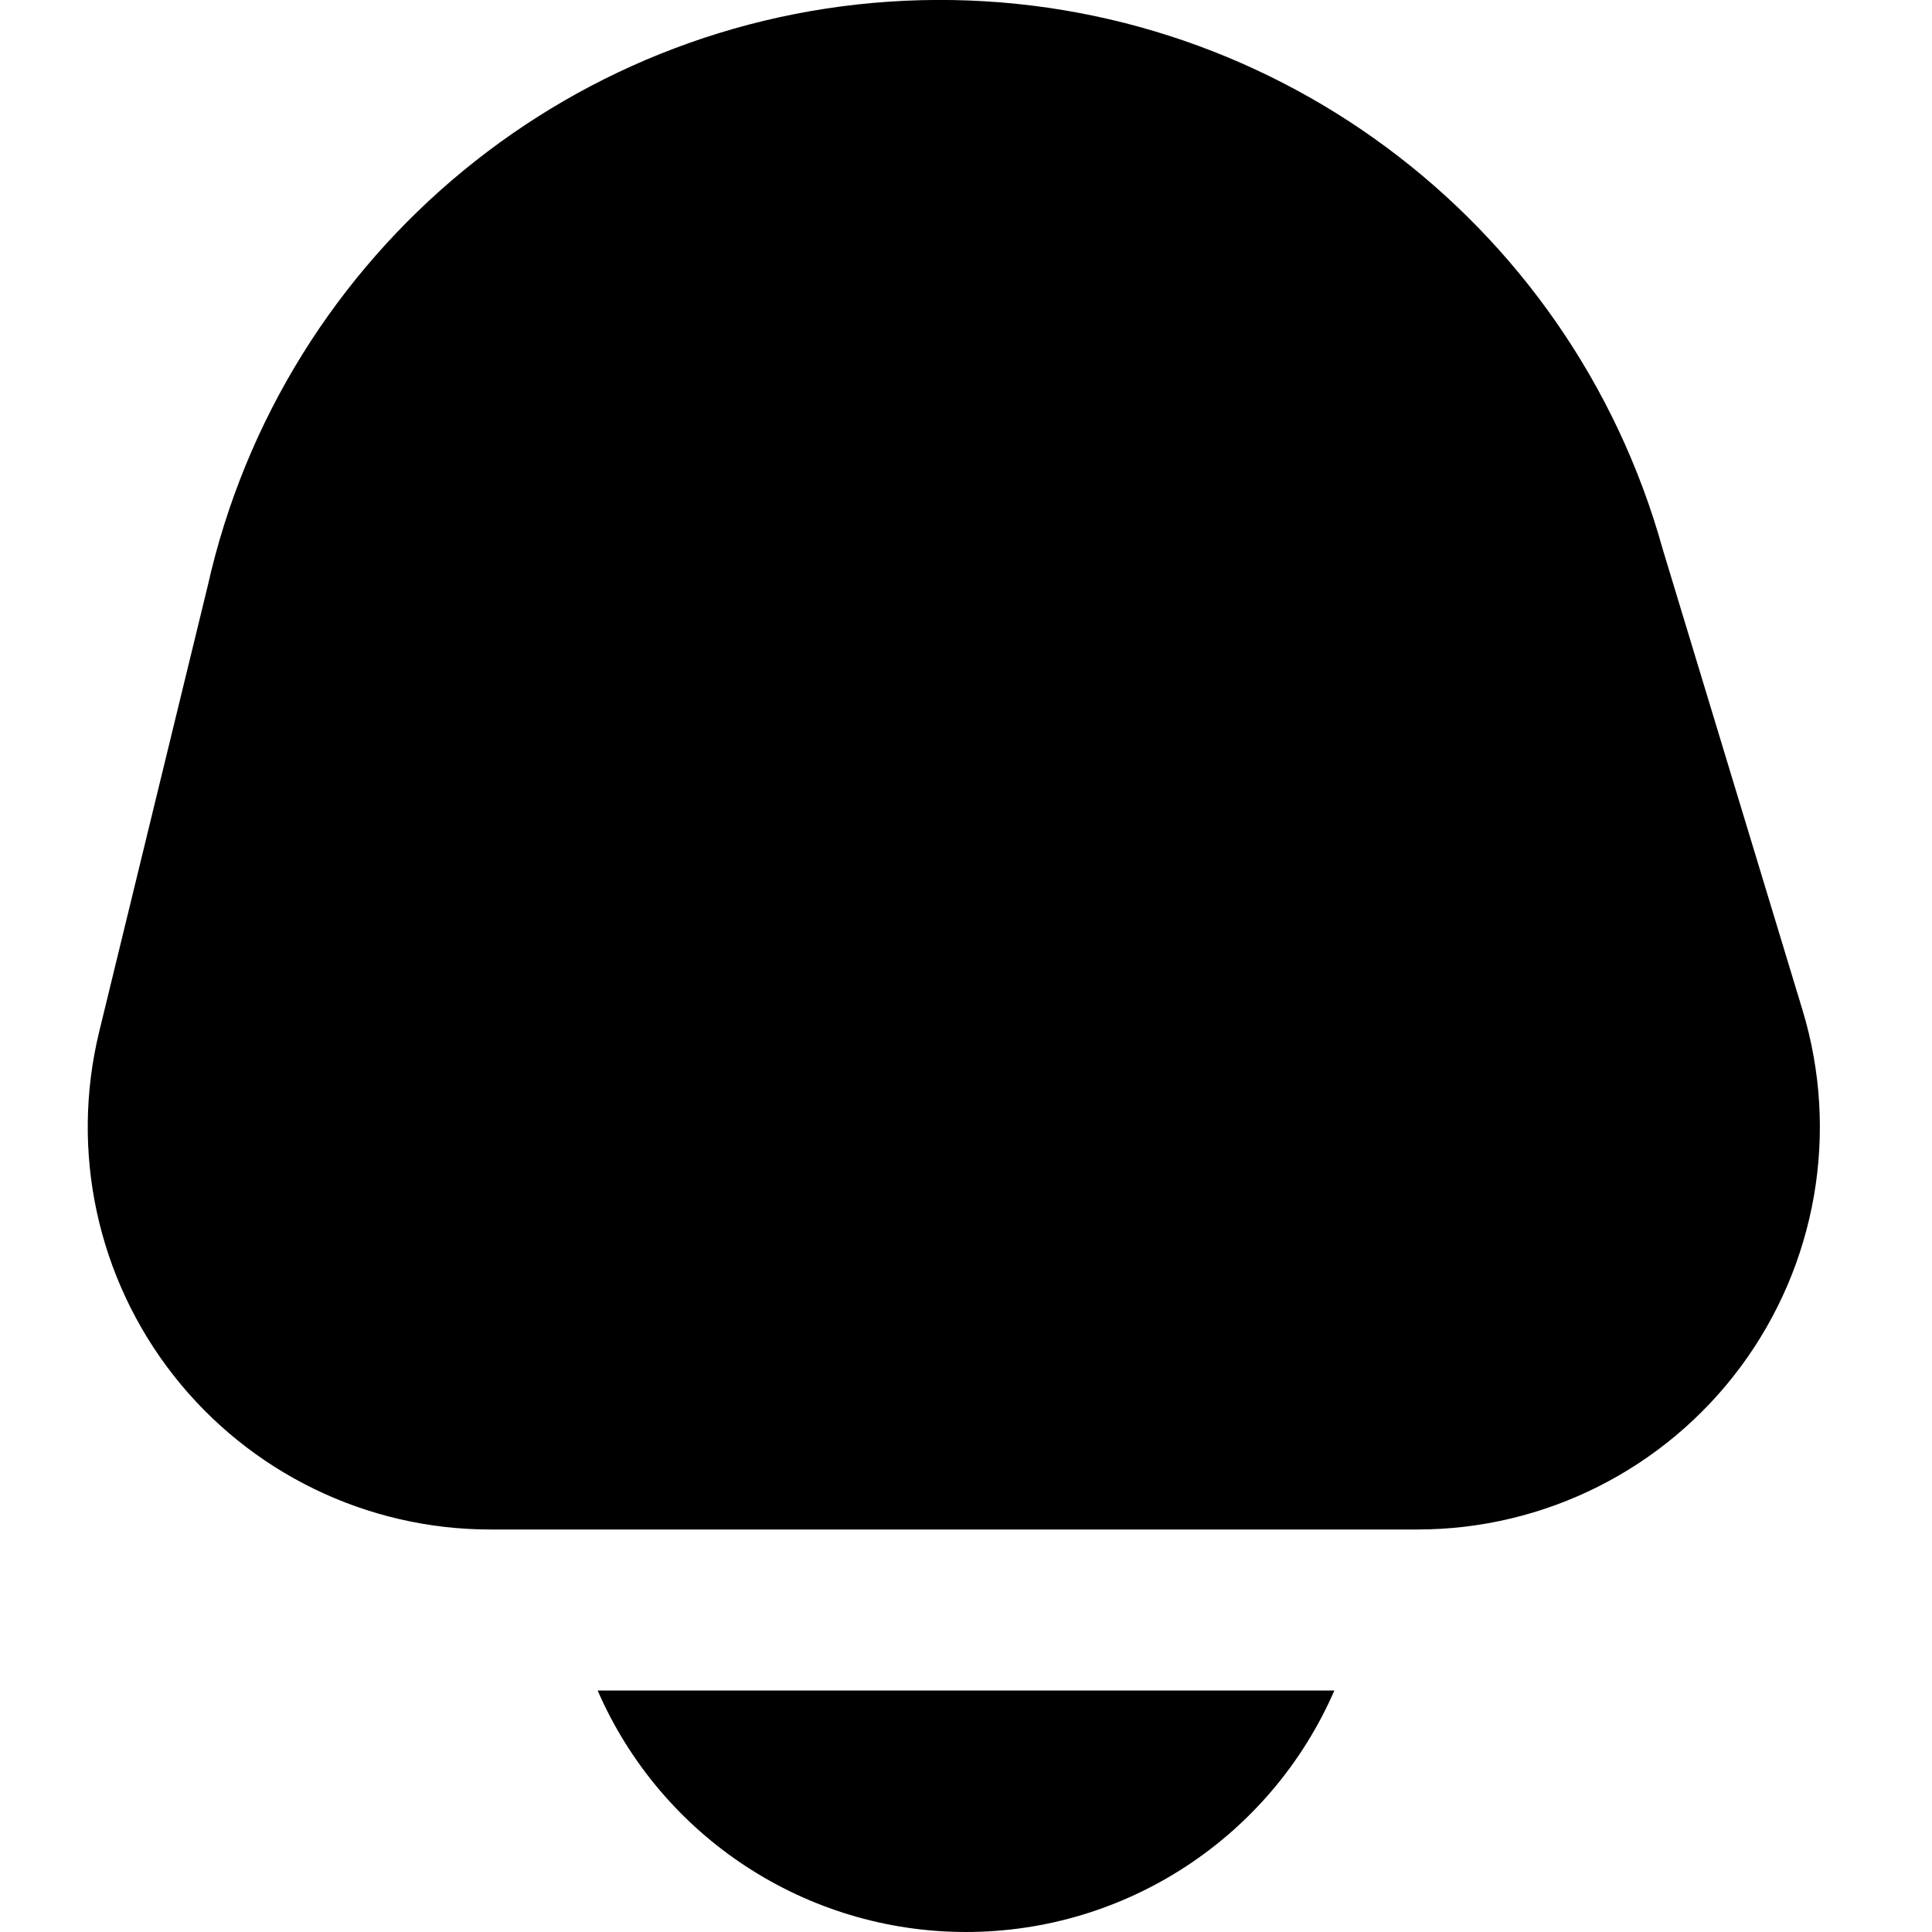
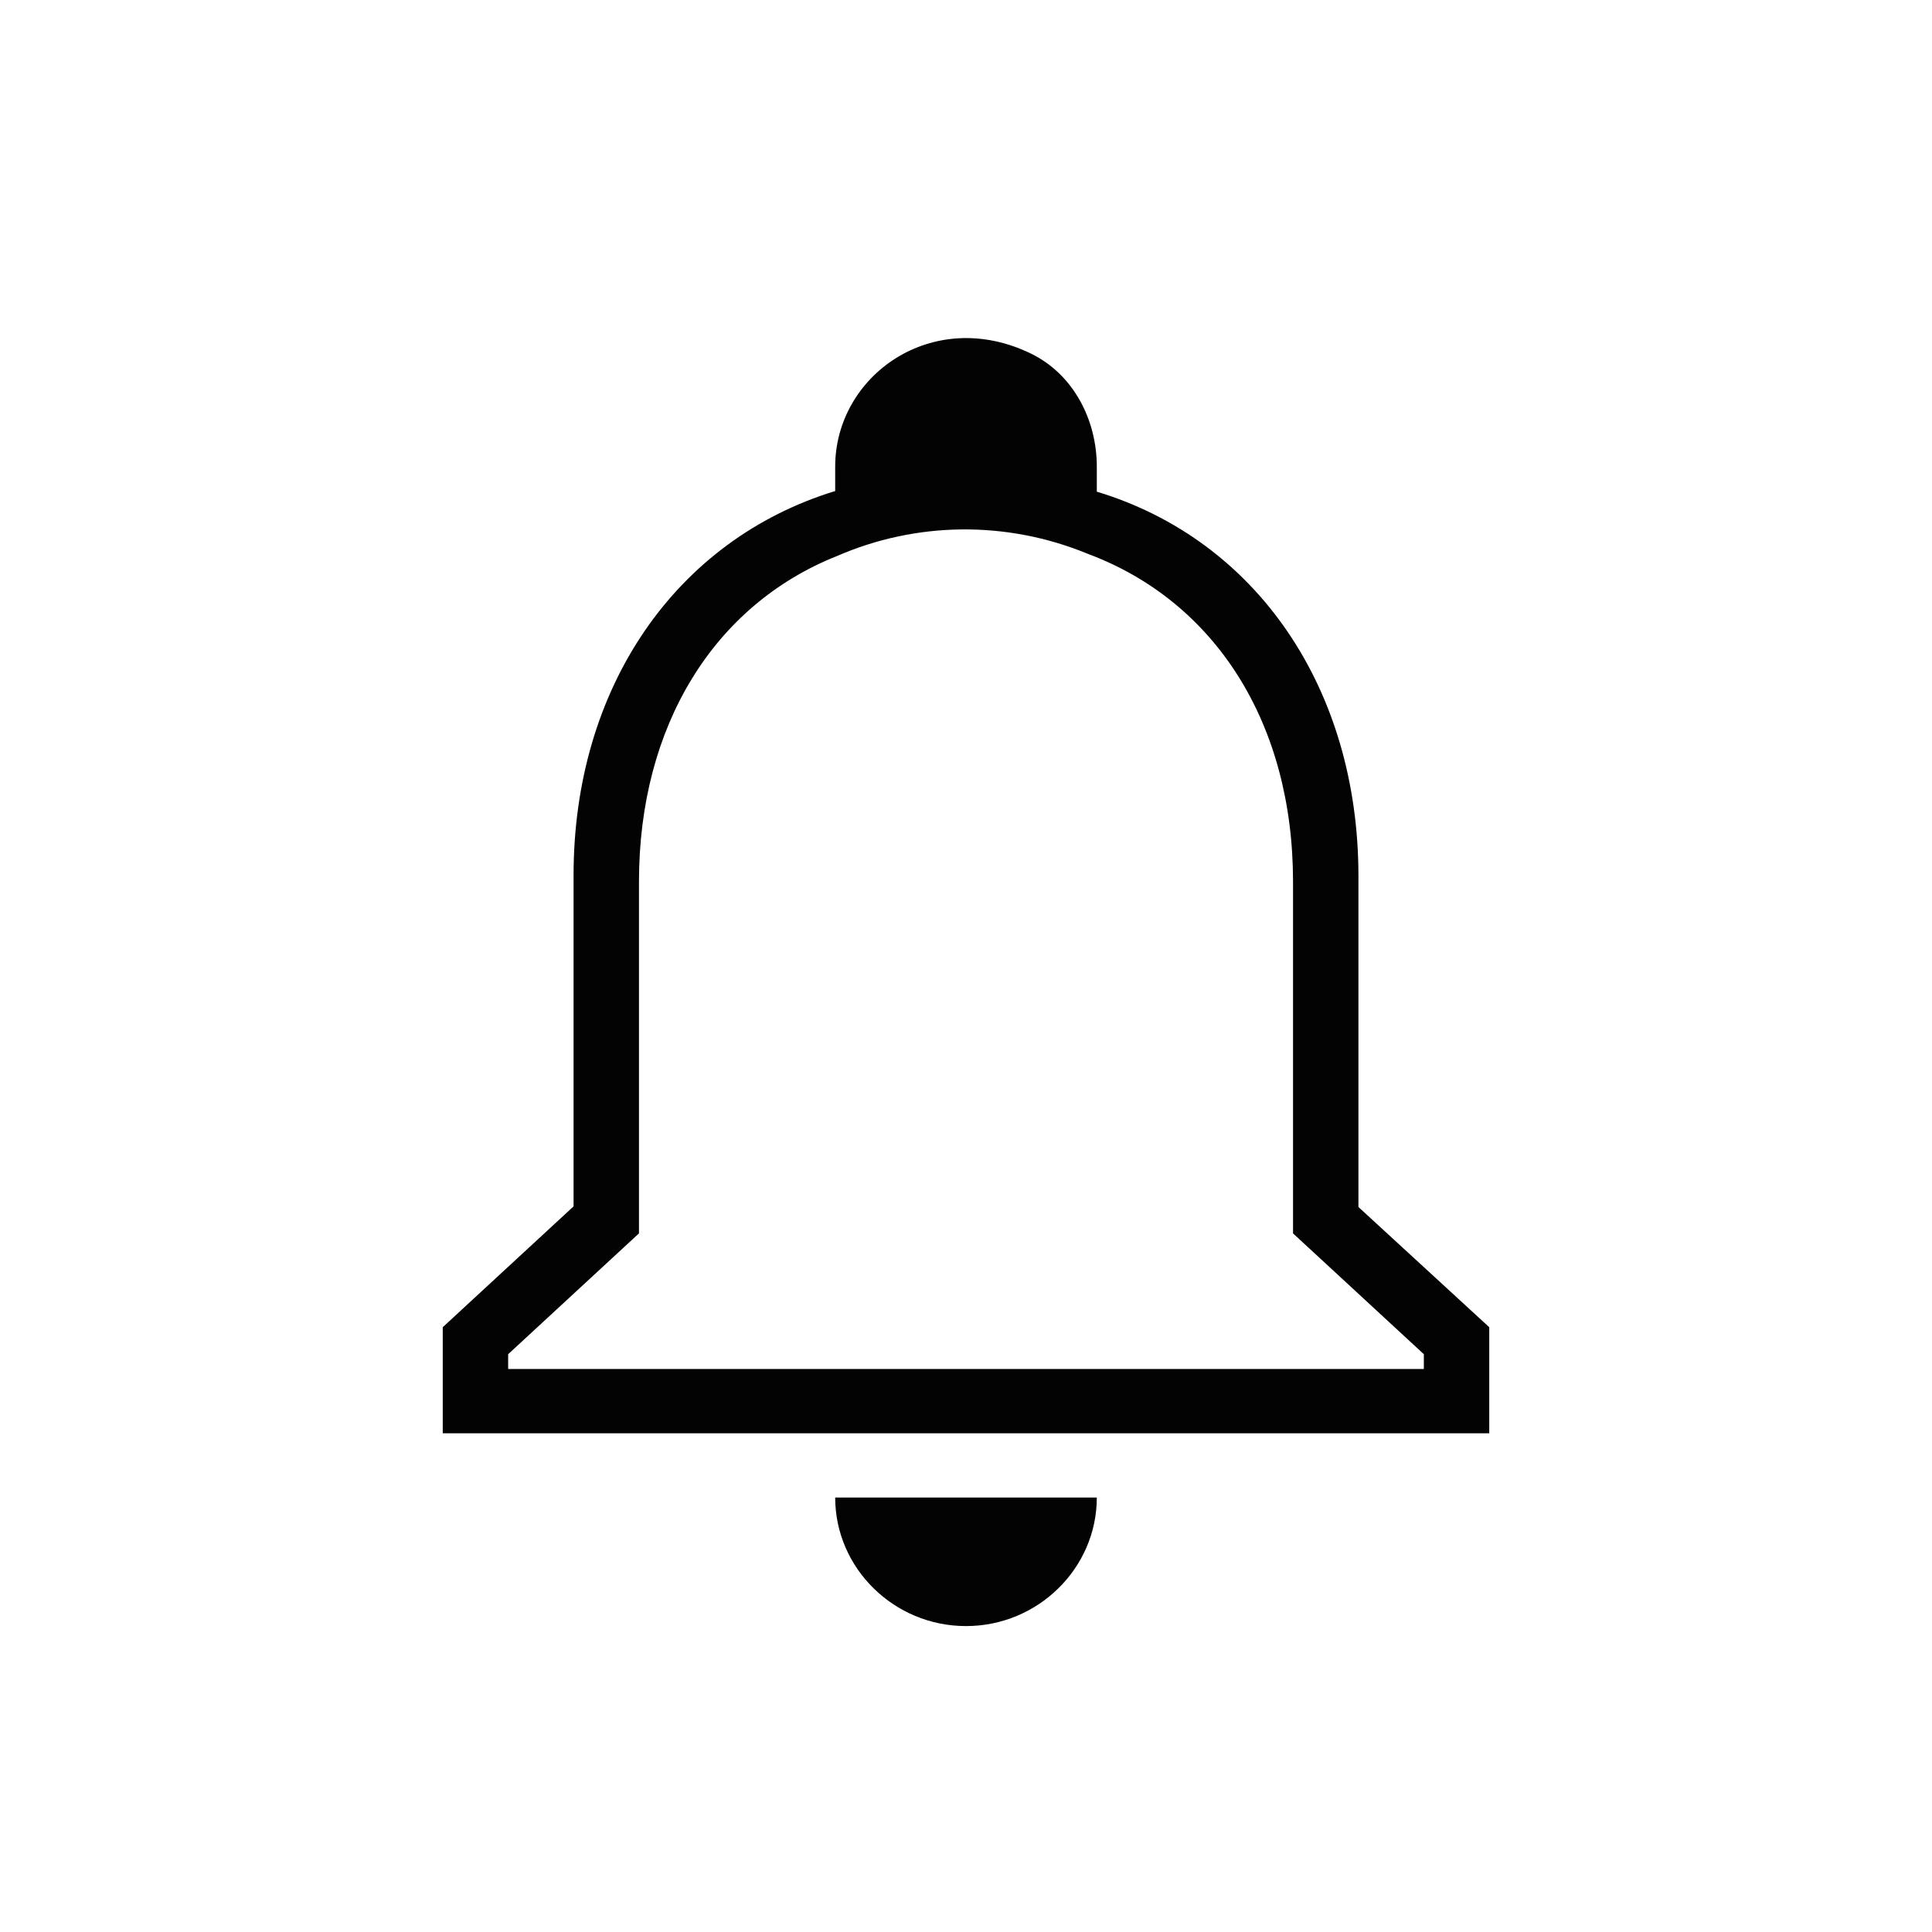
- <svg xmlns="http://www.w3.org/2000/svg" id="Filled" viewBox="0 0 24 24" width="512" height="512">
-   <path d="M7.424,21a4.99,4.99,0,0,0,9.152,0Z" />
-   <path d="M22.392,12.549,20.656,6.826A9.321,9.321,0,0,0,2.58,7.28L1.232,12.817A5,5,0,0,0,6.09,19H17.607a5,5,0,0,0,4.785-6.451Z" />
+ <svg xmlns="http://www.w3.org/2000/svg" viewBox="0 0 96 96" width="96" height="96" preserveAspectRatio="xMidYMid meet" style="width: 100%; height: 100%; transform: translate3d(0px, 0px, 0px);">
+   <defs>
+     <clipPath id="__lottie_element_115">
+       <rect width="96" height="96" x="0" y="0" />
+     </clipPath>
+   </defs>
+   <g clip-path="url(#__lottie_element_115)" fill="#0F0F0F">
+     <g transform="matrix(1,0,0,1,48,48)" opacity="1" style="display: block;" fill="#0F0F0F">
+       <g opacity="1" transform="matrix(1,0,0,1,0,0)" fill="#0F0F0F" />
+       <g opacity="1" transform="matrix(1,0,0,1,0,0)" fill="#0F0F0F">
+         <path fill="#030303" fill-opacity="0" d=" M-6.5,26.411 C-6.5,26.411 6.5,26.411 6.5,26.411 C6.5,29.924 3.575,32.799 0,32.799 C-3.575,32.799 -6.5,29.924 -6.5,26.411z M22.75,19.29 C22.75,19.29 16.25,13.286 16.25,13.286 C16.25,13.286 16.25,-4.184 16.25,-4.184 C16.25,-12.072 12.382,-18.108 6.077,-20.471 C1.982,-22.164 -2.502,-22.068 -6.402,-20.375 C-12.512,-17.948 -16.25,-11.944 -16.25,-4.184 C-16.25,-4.184 -16.25,13.286 -16.25,13.286 C-16.25,13.286 -22.75,19.29 -22.75,19.29 C-22.75,19.29 -22.75,20.024 -22.75,20.024 C-22.75,20.024 22.75,20.024 22.75,20.024 C22.75,20.024 22.75,19.29 22.75,19.29z M26,17.948 C26,17.948 26,23.218 26,23.218 C26,23.218 -26,23.218 -26,23.218 C-26,23.218 -26,17.948 -26,17.948 C-26,17.948 -19.5,11.944 -19.5,11.944 C-19.5,11.944 -19.5,-4.503 -19.5,-4.503 C-19.5,-13.829 -14.43,-21.174 -6.5,-23.601 C-6.5,-23.601 -6.5,-24.814 -6.5,-24.814 C-6.5,-29.349 -1.658,-32.798 3.217,-30.435 C5.33,-29.413 6.5,-27.145 6.5,-24.814 C6.5,-24.814 6.5,-23.569 6.5,-23.569 C14.43,-21.174 19.5,-13.796 19.5,-4.471 C19.5,-4.471 19.5,11.976 19.5,11.976 C19.5,11.976 26,17.948 26,17.948z" />
+         <path fill="#030303" fill-opacity="1" d=" M-6.5,26.411 C-6.5,26.411 6.5,26.411 6.5,26.411 C6.5,29.924 3.575,32.799 0,32.799 C-3.575,32.799 -6.5,29.924 -6.5,26.411z M22.75,19.29 C22.75,19.29 16.25,13.286 16.25,13.286 C16.25,13.286 16.25,-4.184 16.25,-4.184 C16.25,-12.072 12.382,-18.108 6.077,-20.471 C1.982,-22.164 -2.502,-22.068 -6.402,-20.375 C-12.512,-17.948 -16.25,-11.944 -16.25,-4.184 C-16.25,-4.184 -16.25,13.286 -16.25,13.286 C-16.25,13.286 -22.75,19.29 -22.75,19.29 C-22.75,19.29 -22.75,20.024 -22.75,20.024 C-22.75,20.024 22.75,20.024 22.75,20.024 C22.75,20.024 22.75,19.29 22.75,19.29z M26,17.948 C26,17.948 26,23.218 26,23.218 C26,23.218 -26,23.218 -26,23.218 C-26,23.218 -26,17.948 -26,17.948 C-26,17.948 -19.5,11.944 -19.5,11.944 C-19.5,11.944 -19.5,-4.503 -19.5,-4.503 C-19.5,-13.829 -14.43,-21.174 -6.5,-23.601 C-6.5,-23.601 -6.5,-24.814 -6.5,-24.814 C-6.5,-29.349 -1.658,-32.798 3.217,-30.435 C5.33,-29.413 6.5,-27.145 6.5,-24.814 C6.5,-24.814 6.5,-23.569 6.5,-23.569 C14.43,-21.174 19.5,-13.796 19.5,-4.471 C19.5,-4.471 19.5,11.976 19.5,11.976 C19.5,11.976 26,17.948 26,17.948z" />
+       </g>
+     </g>
+   </g>
</svg>
